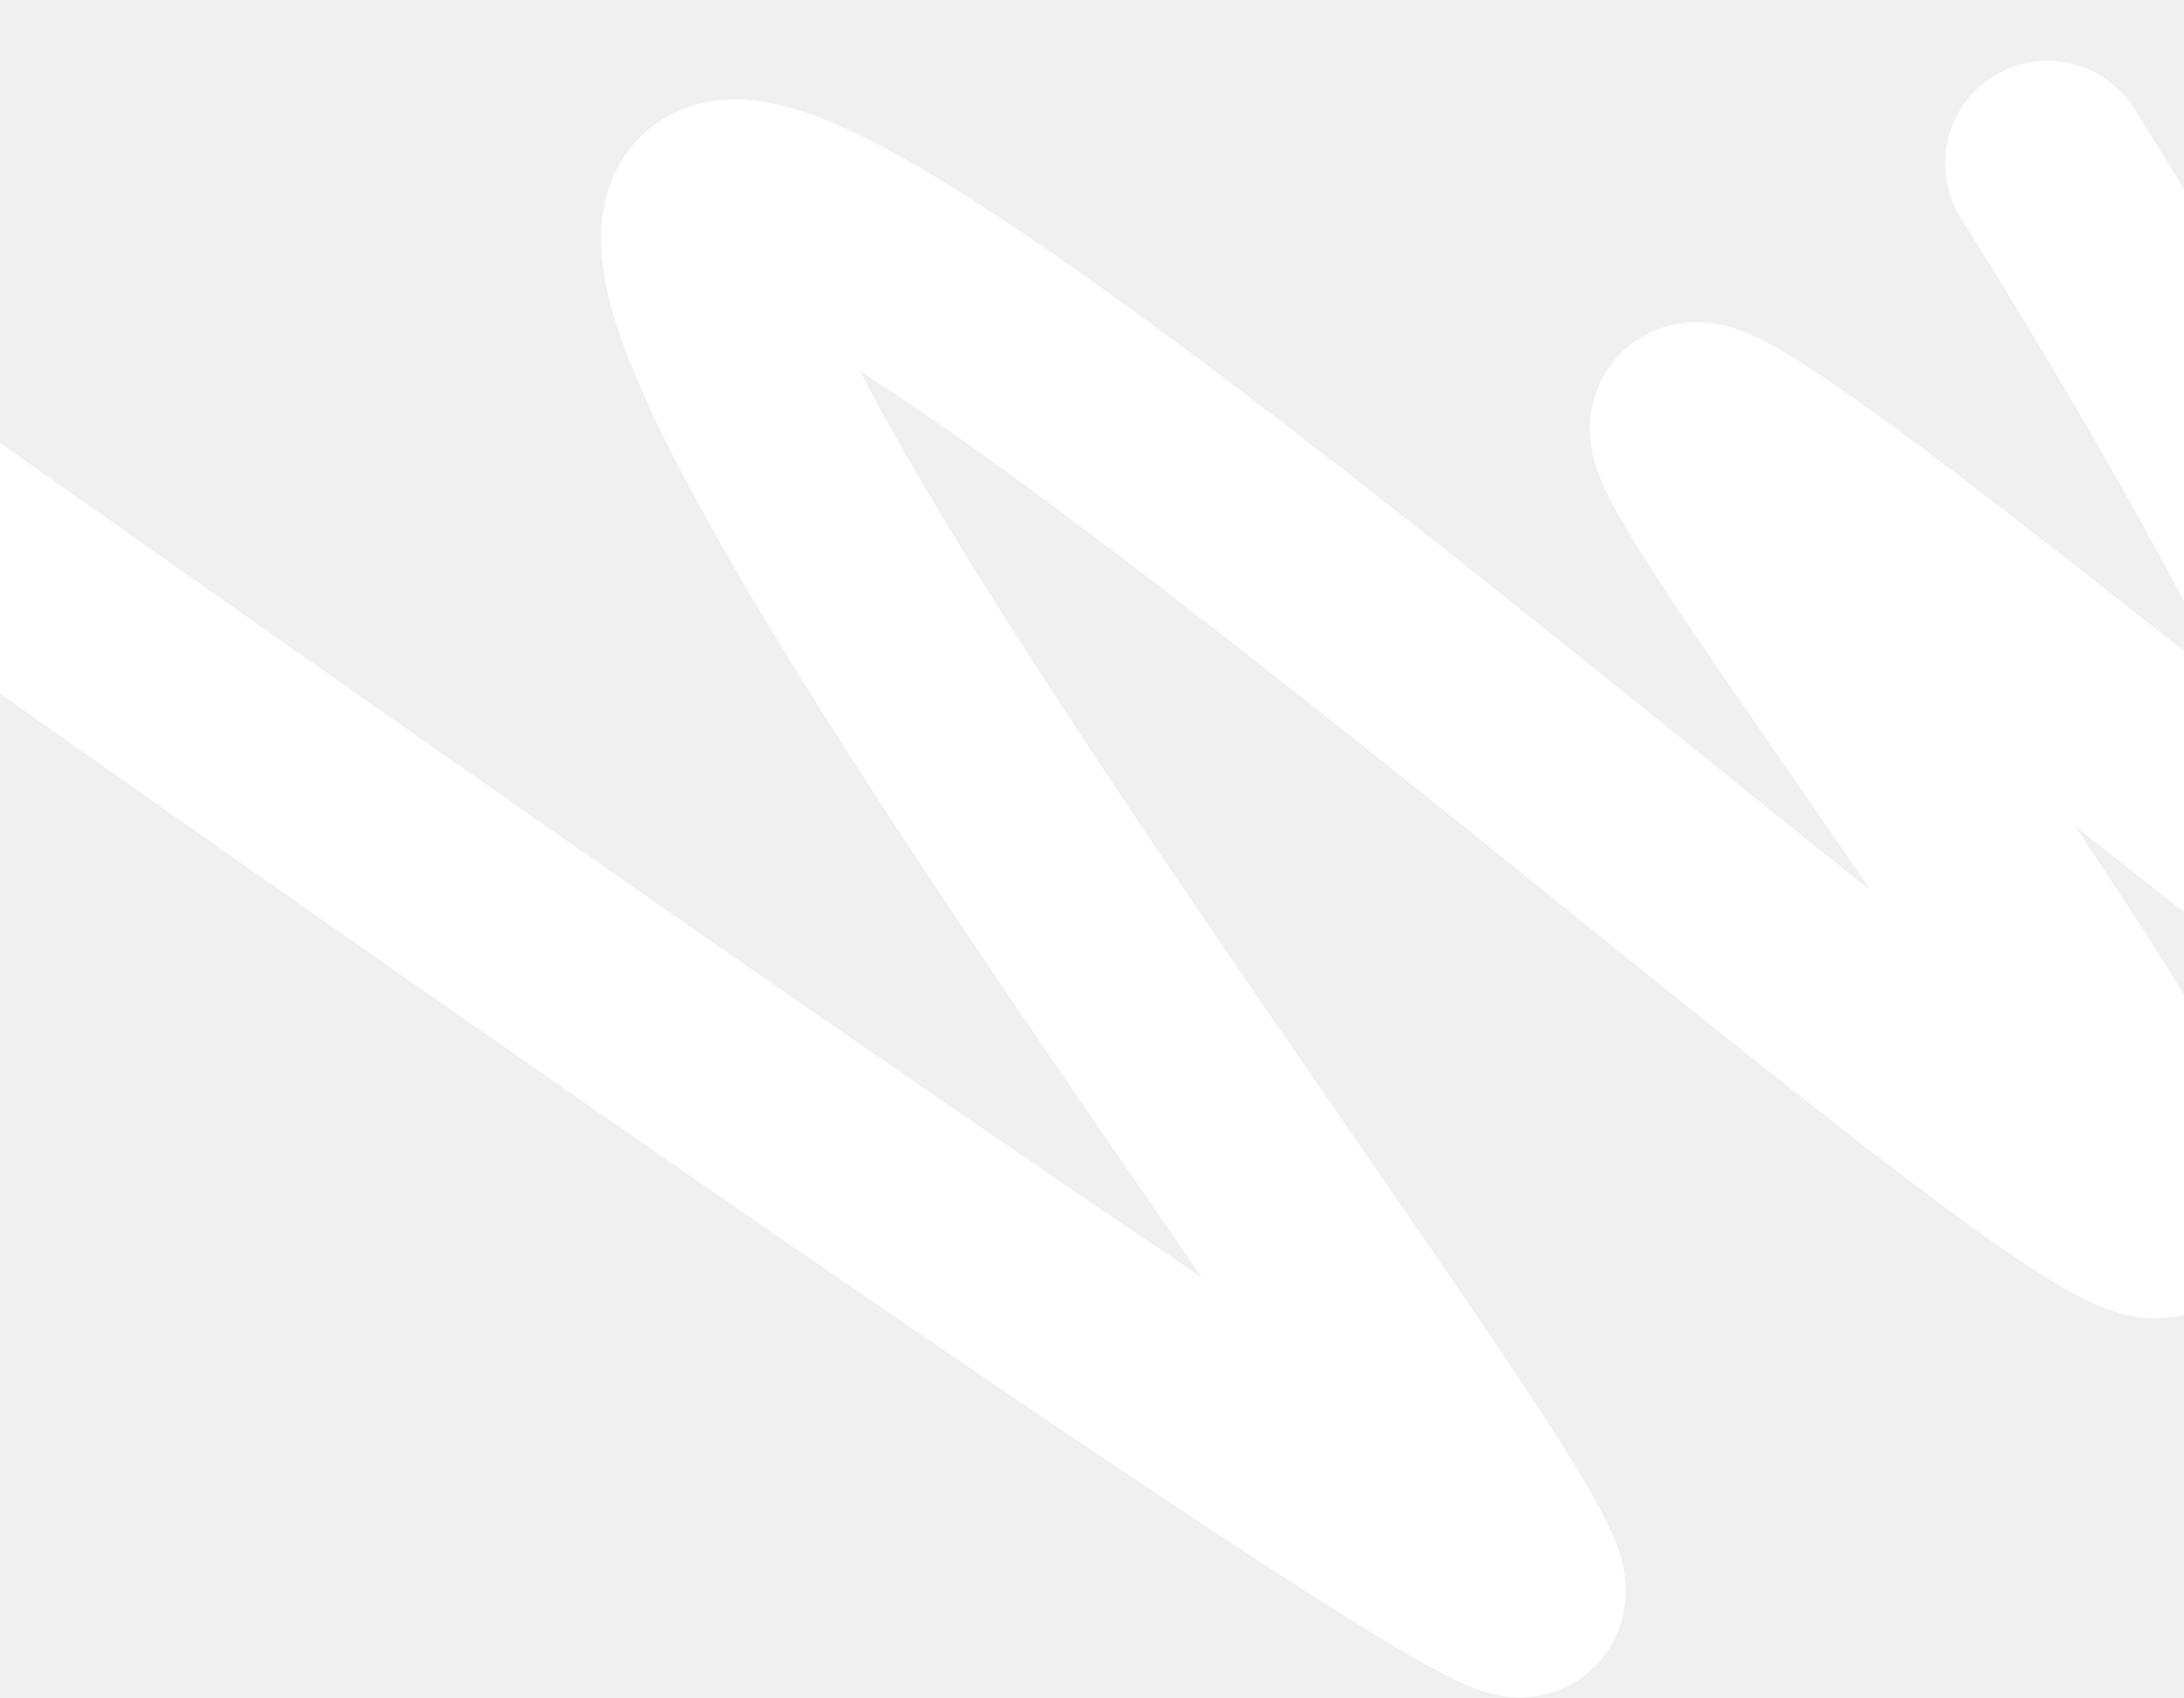
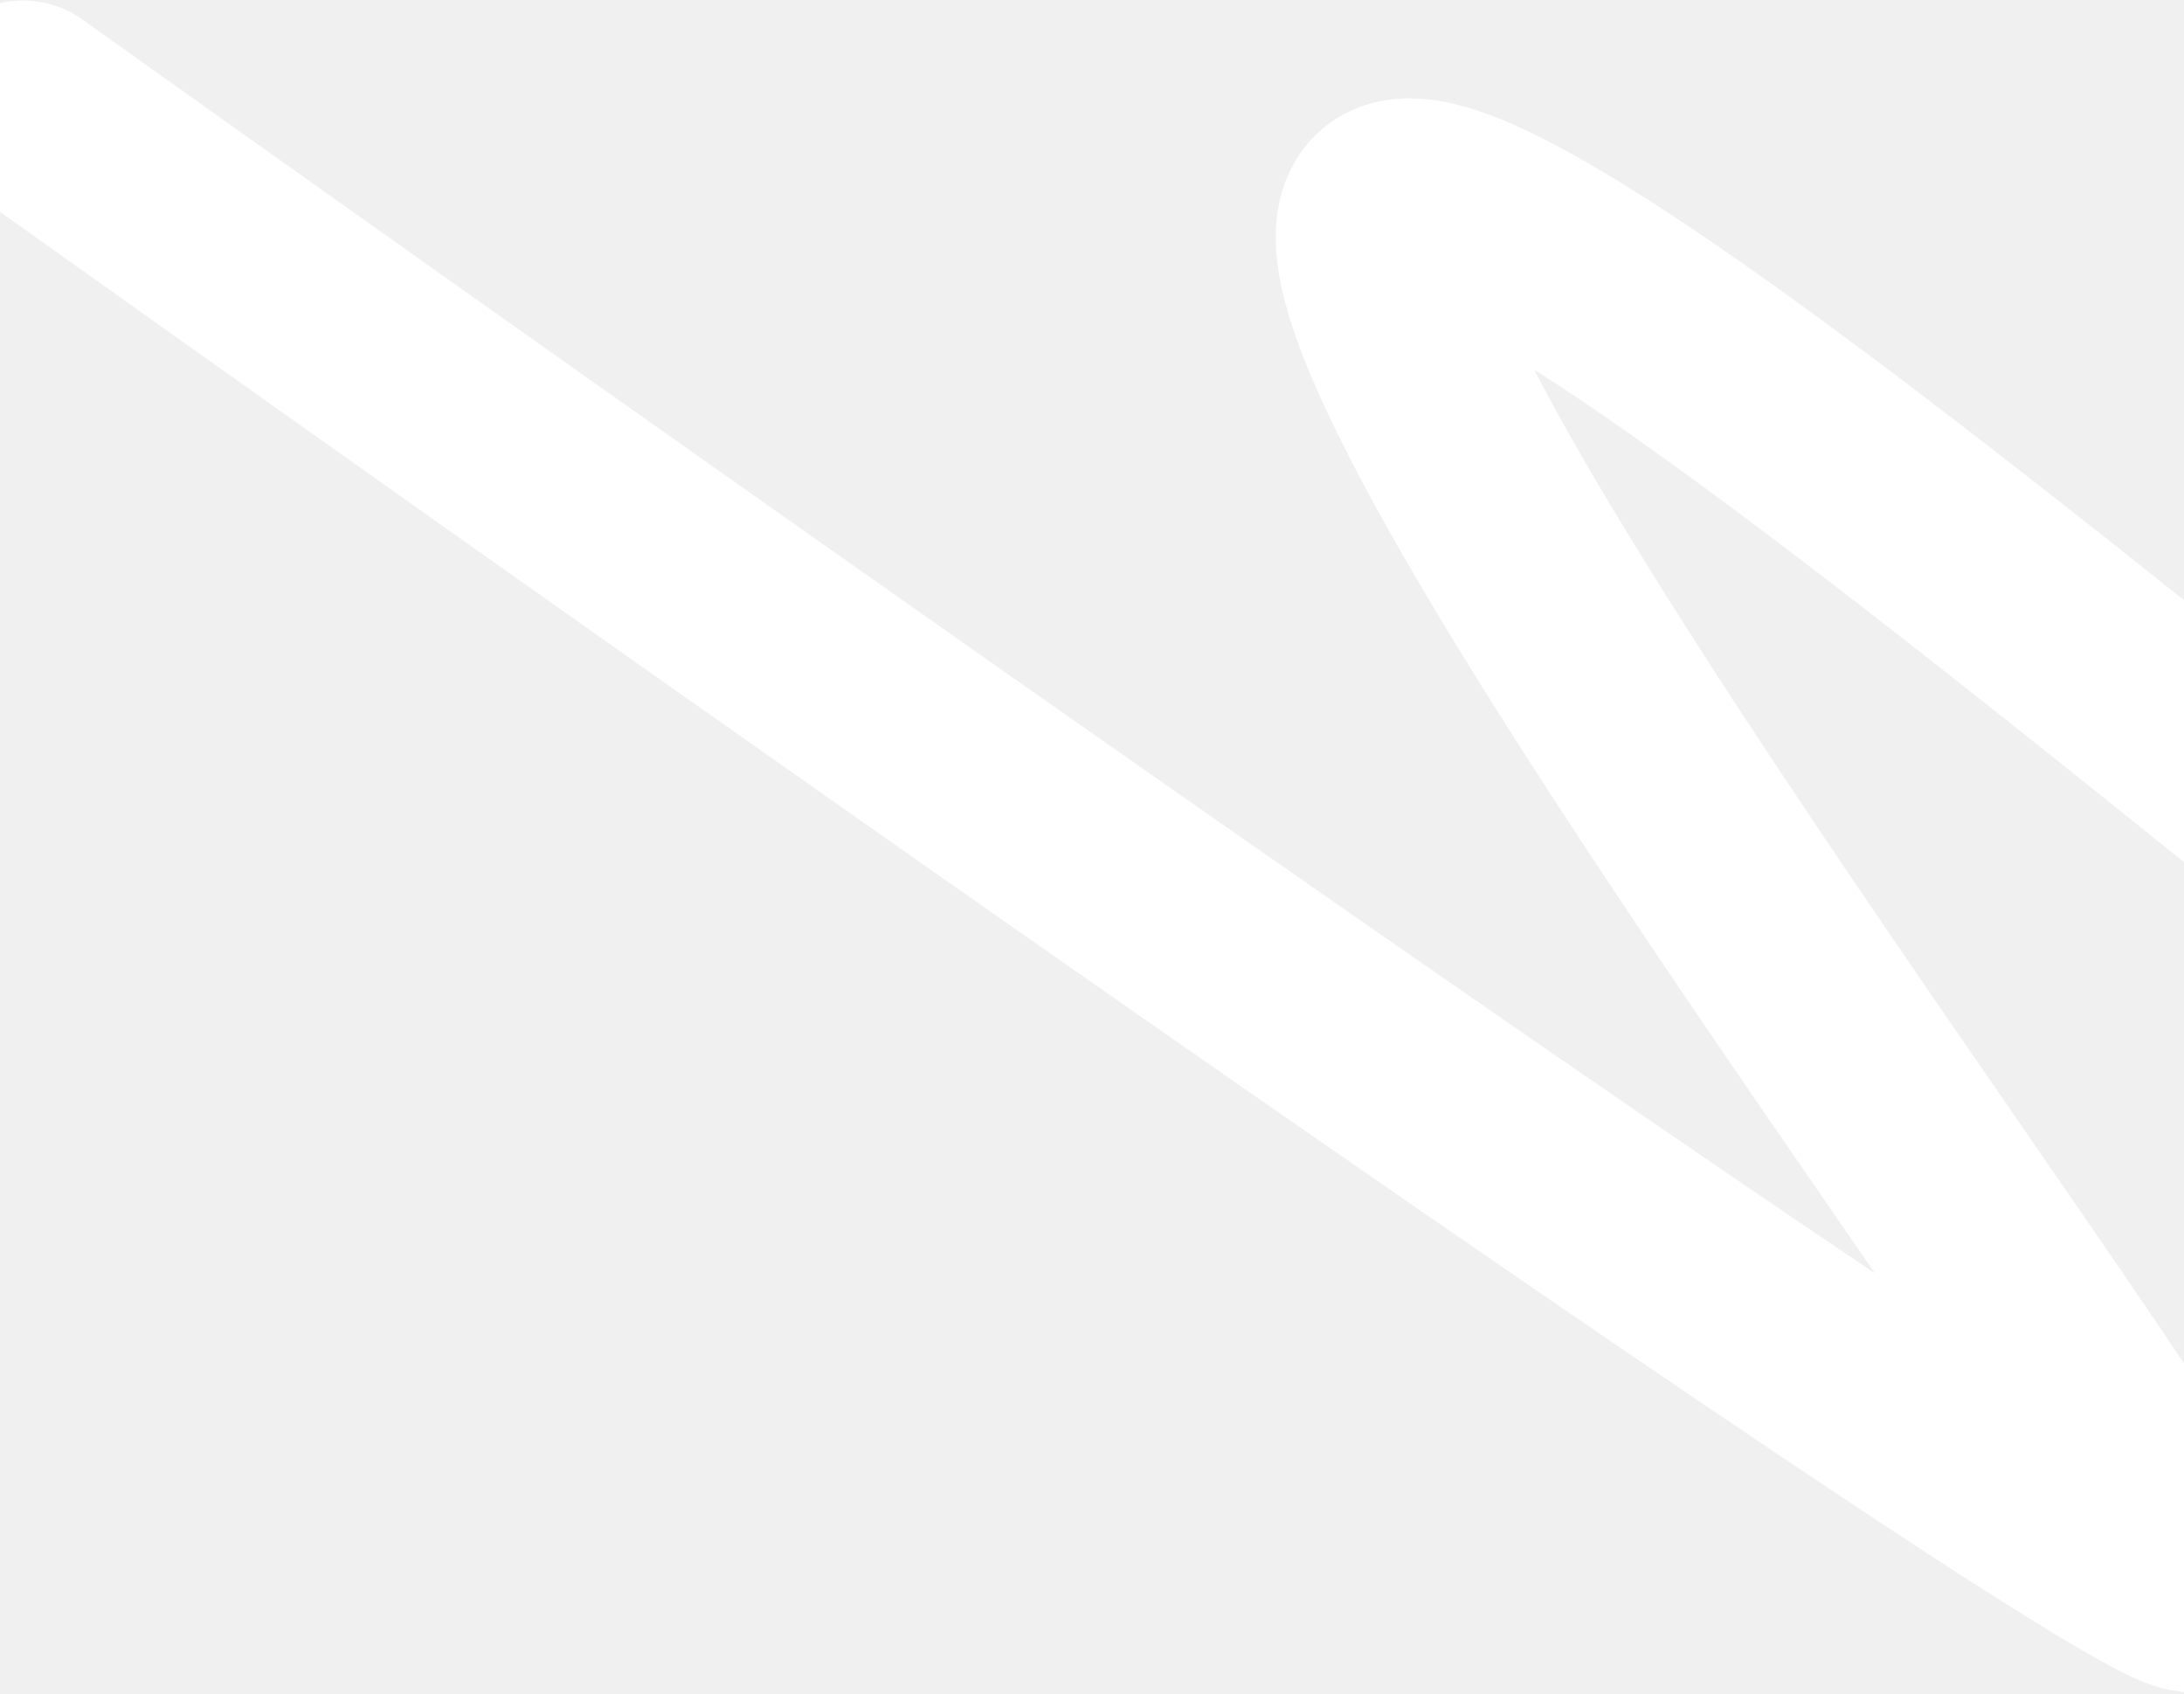
- <svg xmlns="http://www.w3.org/2000/svg" width="1024" height="796" viewBox="0 0 1024 796" fill="none">
-   <path d="M-307.198 48.679C-307.198 48.679 696.34 764.989 713.693 747.636C731.046 730.283 291.189 166.118 332.559 100.139C373.928 34.16 974.734 585.51 1012.55 569.856C1050.37 554.203 773.719 203.738 794.576 199.207C815.433 194.675 1053.14 393.128 1093.28 419.521C1156.79 461.287 1136.59 359.396 960.047 76.575" stroke="white" stroke-width="96.097" stroke-linecap="round" />
+ <svg xmlns="http://www.w3.org/2000/svg" width="1024" height="794" viewBox="0 0 1024 794" fill="none">
+   <path d="M10.818 48.163C10.818 48.163 1011.54 762.461 1028.84 745.156C1046.15 727.852 607.525 165.272 648.778 99.478C690.031 33.685 1289.15 583.486 1326.86 567.876C1364.57 552.267 1088.7 202.787 1109.5 198.268C1130.3 193.749 1367.34 391.645 1407.36 417.964C1470.7 459.612 1450.55 358.007 1274.5 75.981" stroke="white" stroke-width="95.827" stroke-linecap="round" />
</svg>
